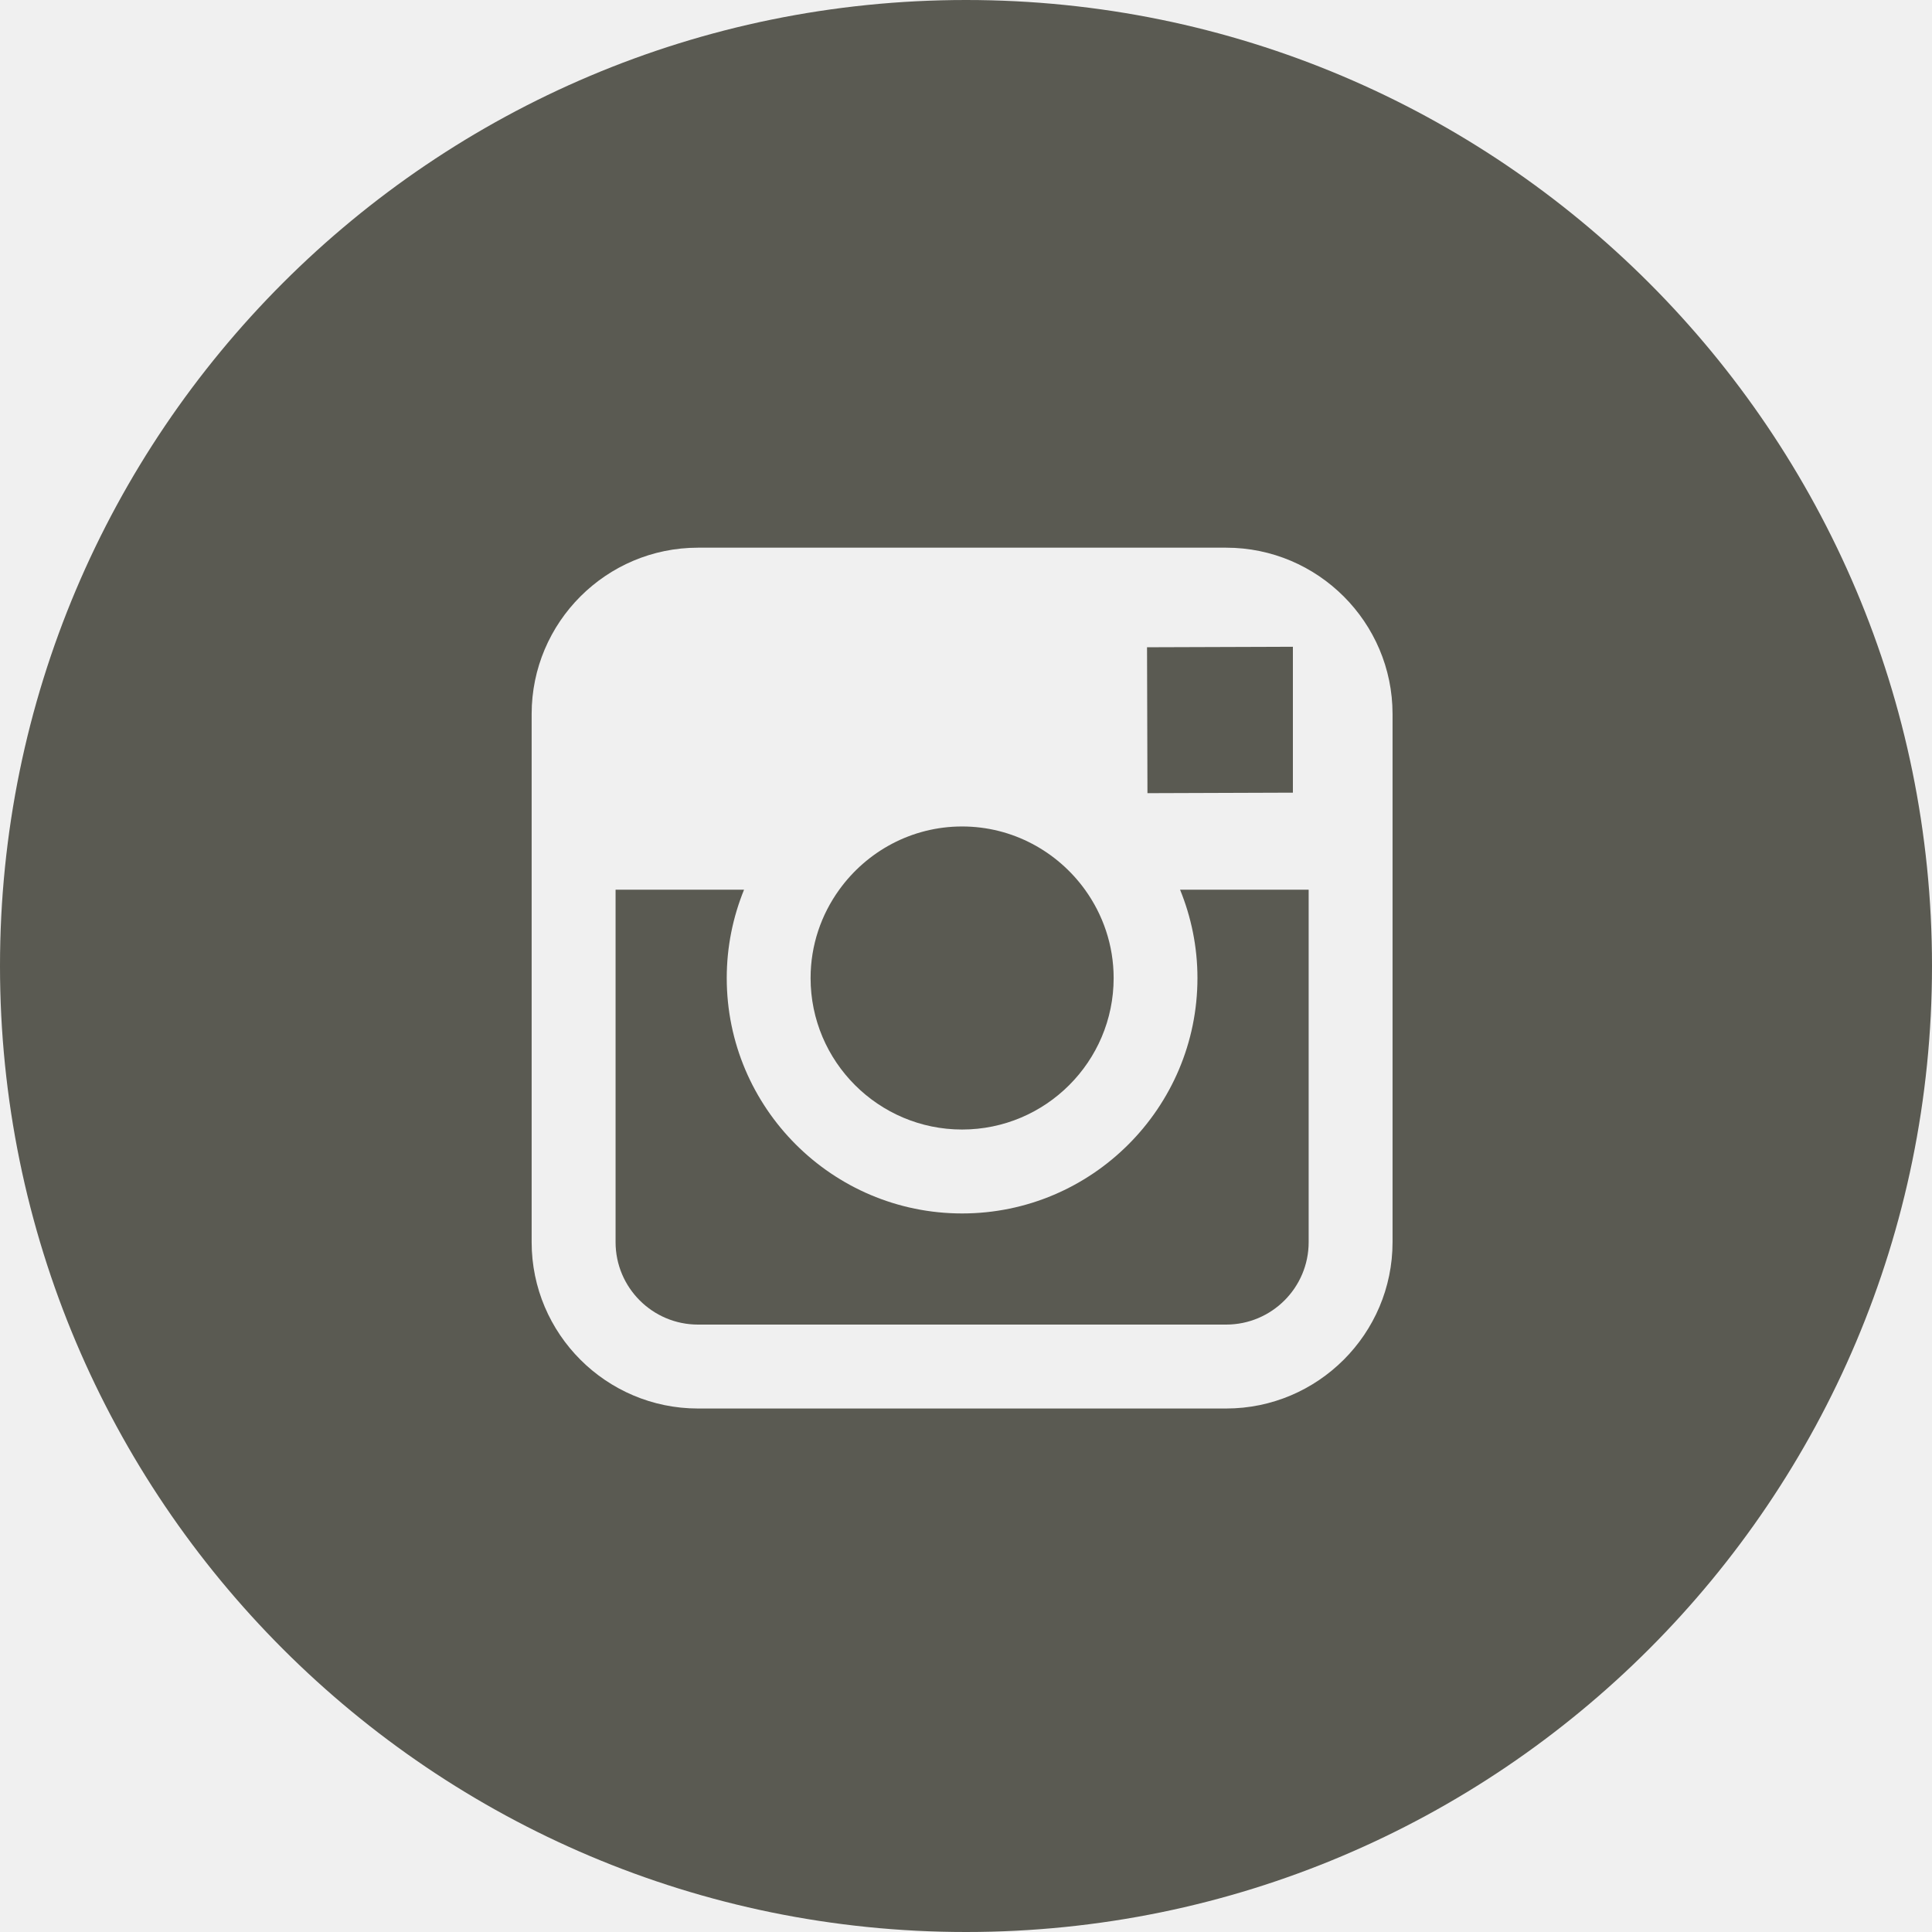
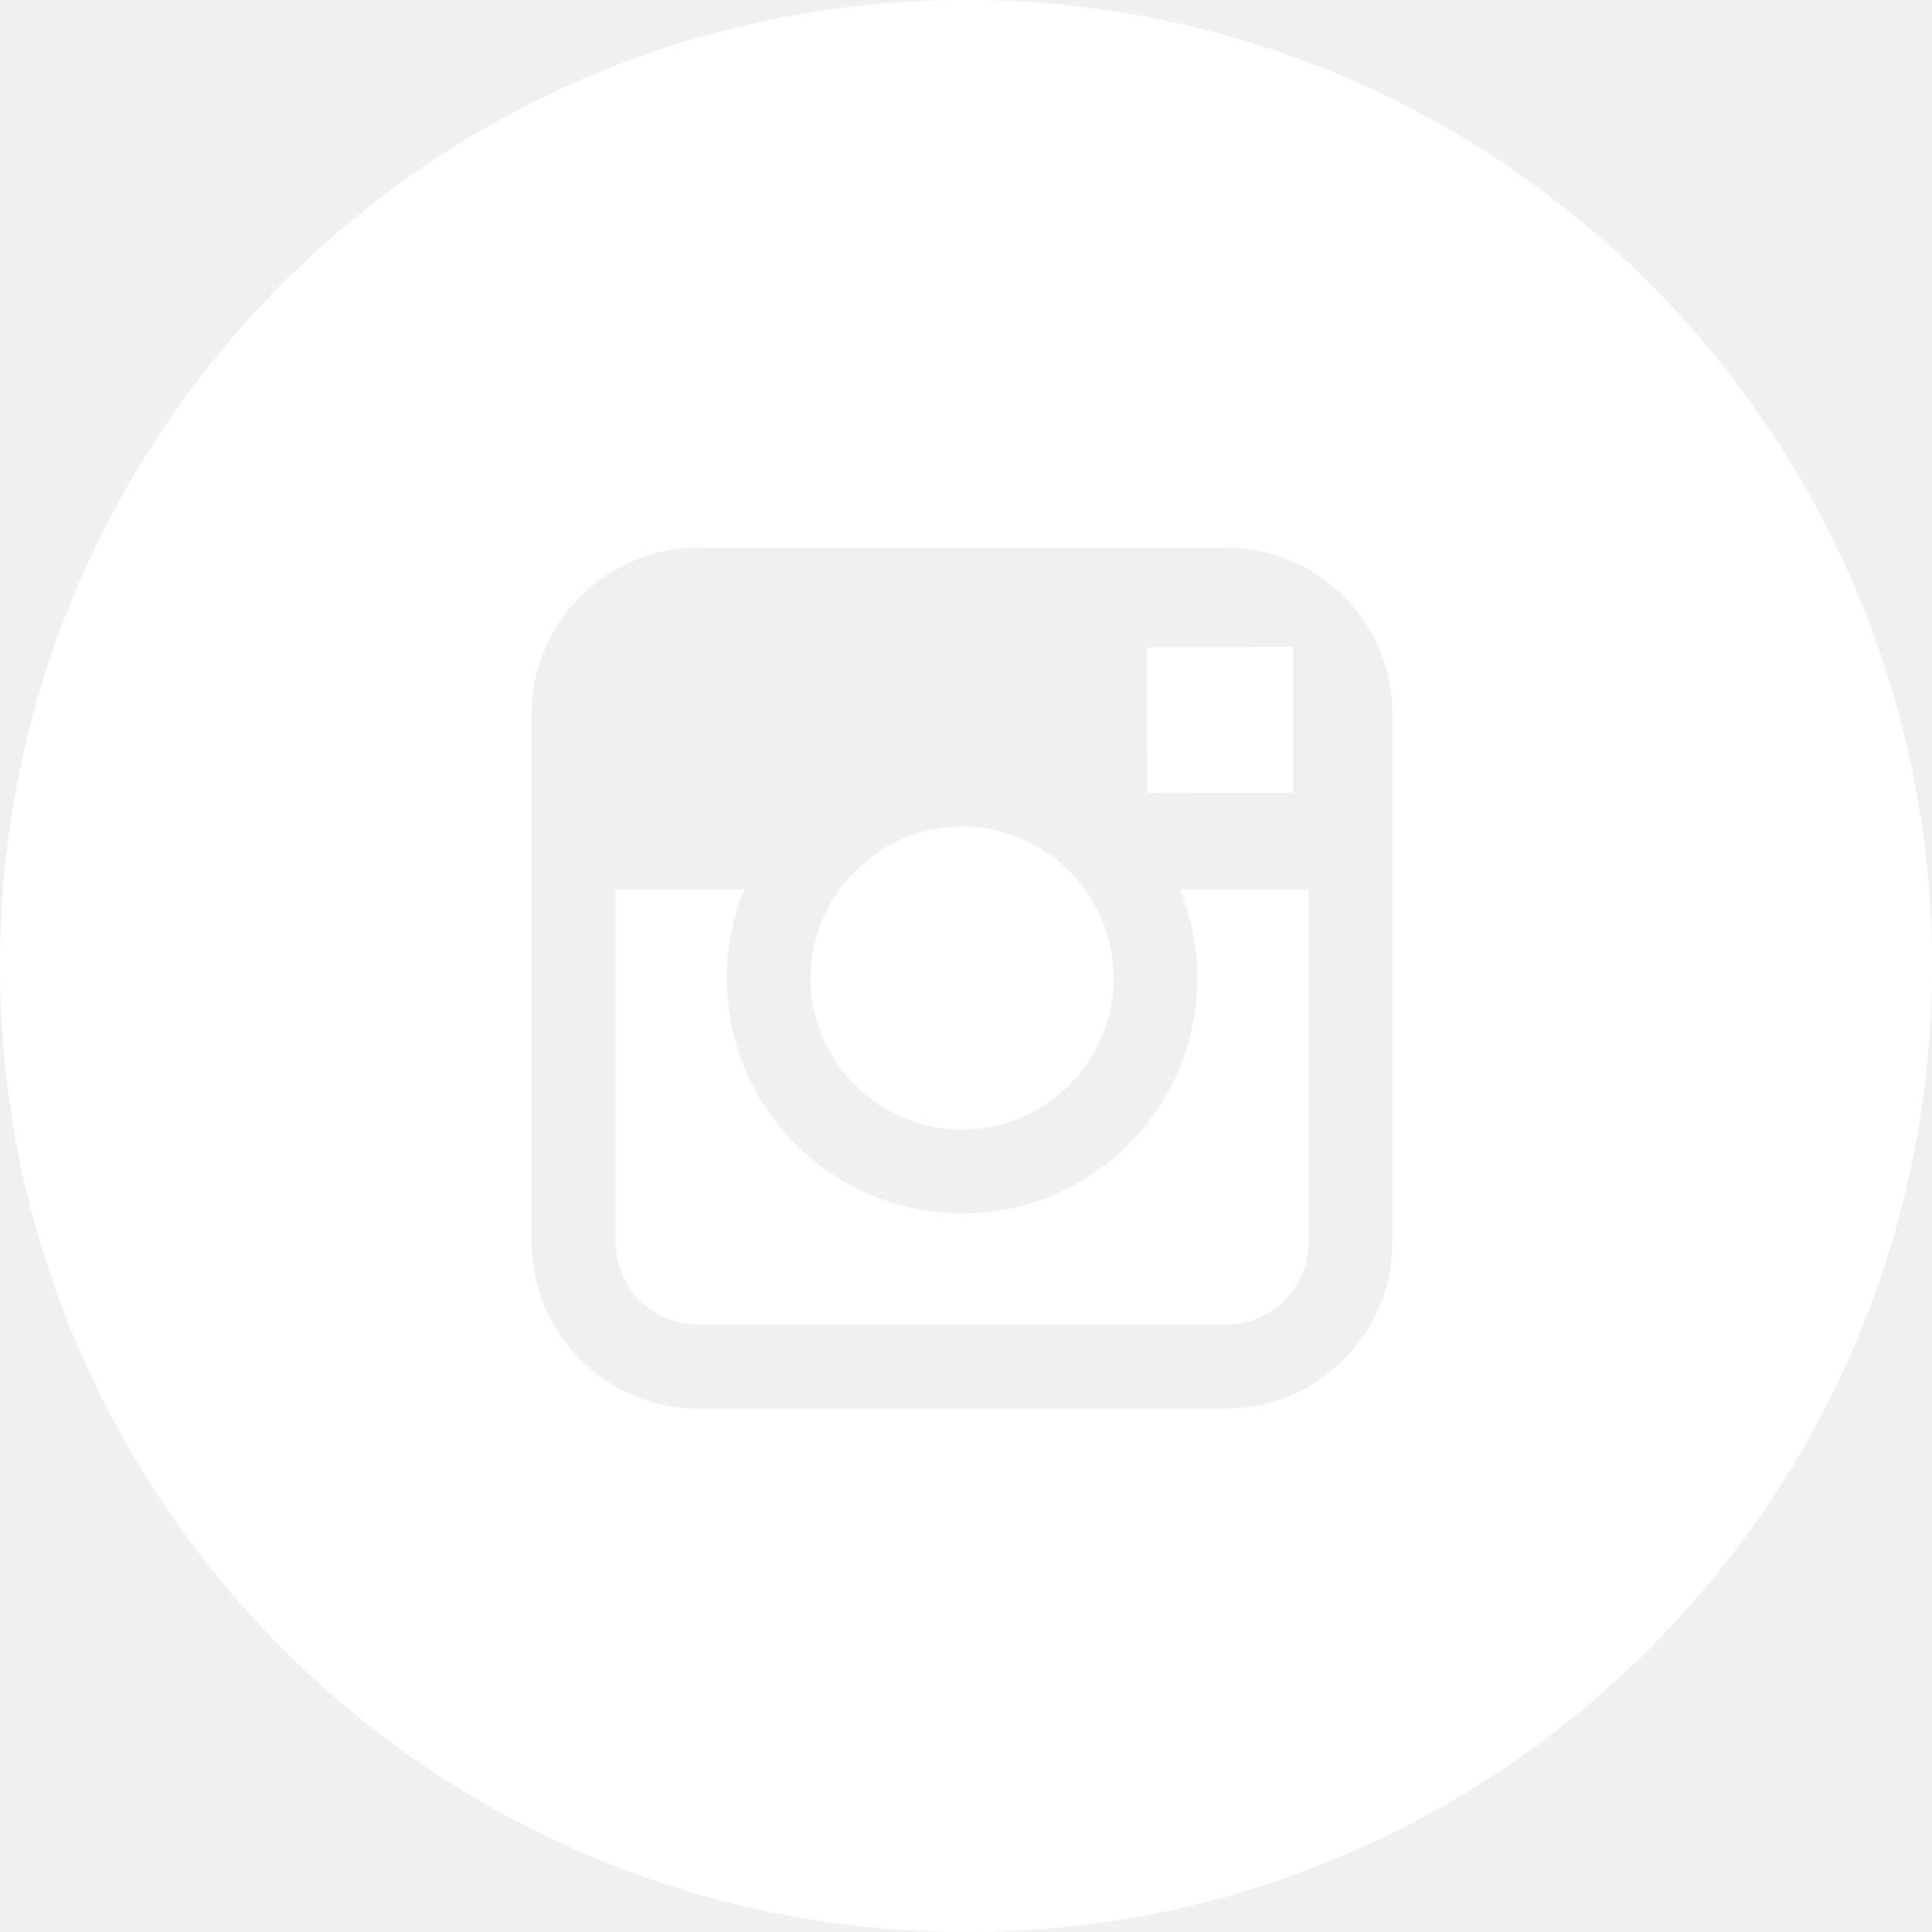
<svg xmlns="http://www.w3.org/2000/svg" version="1.1" id="Layer_1" x="0px" y="0px" width="50px" height="50px" viewBox="0 0 50 50" enable-background="new 0 0 50 50" xml:space="preserve">
  <g>
-     <polygon fill="#5A5A52" points="33.46,20.514 33.46,17.23 33.46,16.738 32.968,16.74 29.685,16.751 29.696,20.527  " />
-     <path fill="#5A5A52" d="M24.899,29.232c2.162,0,3.922-1.758,3.922-3.92c0-0.854-0.278-1.644-0.742-2.287   c-0.713-0.987-1.872-1.636-3.18-1.636c-1.309,0-2.466,0.648-3.179,1.636c-0.465,0.643-0.742,1.433-0.742,2.287   C20.978,27.475,22.737,29.232,24.899,29.232z" />
-     <path fill="#5A5A52" d="M25.001,0C11.194,0,0,11.191,0,24.999S11.194,50,25.001,50C38.807,50,50,38.806,50,24.999   S38.807,0,25.001,0z M36.039,23.026v9.122c0,2.372-1.933,4.304-4.306,4.304H18.064c-2.374,0-4.305-1.932-4.305-4.304v-9.122v-4.548   c0-2.373,1.931-4.304,4.305-4.304h13.669c2.373,0,4.306,1.931,4.306,4.304V23.026z" />
-     <path fill="#5A5A52" d="M30.99,25.312c0,3.357-2.731,6.092-6.091,6.092c-3.359,0-6.091-2.734-6.091-6.092   c0-0.81,0.161-1.581,0.448-2.287h-3.325v9.122c0,1.177,0.957,2.133,2.133,2.133h13.669c1.178,0,2.135-0.956,2.135-2.133v-9.122   H30.54C30.828,23.732,30.99,24.503,30.99,25.312z" />
+     <polygon fill="#FFFFFF" points="33.46,20.514 33.46,17.23 33.46,16.738 32.968,16.74 29.686,16.751 29.695,20.527  " />
+     <path fill="#FFFFFF" d="M24.899,29.232c2.162,0,3.921-1.758,3.921-3.92c0-0.854-0.277-1.644-0.741-2.287   c-0.713-0.987-1.872-1.636-3.18-1.636c-1.309,0-2.466,0.648-3.179,1.636c-0.465,0.643-0.742,1.433-0.742,2.287   C20.978,27.475,22.737,29.232,24.899,29.232z" />
+     <path fill="#FFFFFF" d="M25.001,0C11.194,0,0,11.191,0,24.999C0,38.807,11.194,50,25.001,50C38.807,50,50,38.807,50,24.999   C50,11.192,38.807,0,25.001,0z M36.039,23.026v9.123c0,2.371-1.934,4.304-4.307,4.304H18.064c-2.374,0-4.305-1.933-4.305-4.304   v-9.123v-4.548c0-2.373,1.931-4.304,4.305-4.304h13.668c2.373,0,4.307,1.931,4.307,4.304V23.026z" />
+     <path fill="#FFFFFF" d="M30.99,25.312c0,3.357-2.731,6.092-6.091,6.092c-3.359,0-6.091-2.734-6.091-6.092   c0-0.81,0.161-1.581,0.448-2.287h-3.325v9.122c0,1.178,0.957,2.134,2.133,2.134h13.668c1.179,0,2.136-0.956,2.136-2.134v-9.122   H30.54C30.828,23.732,30.99,24.503,30.99,25.312z" />
  </g>
</svg>
